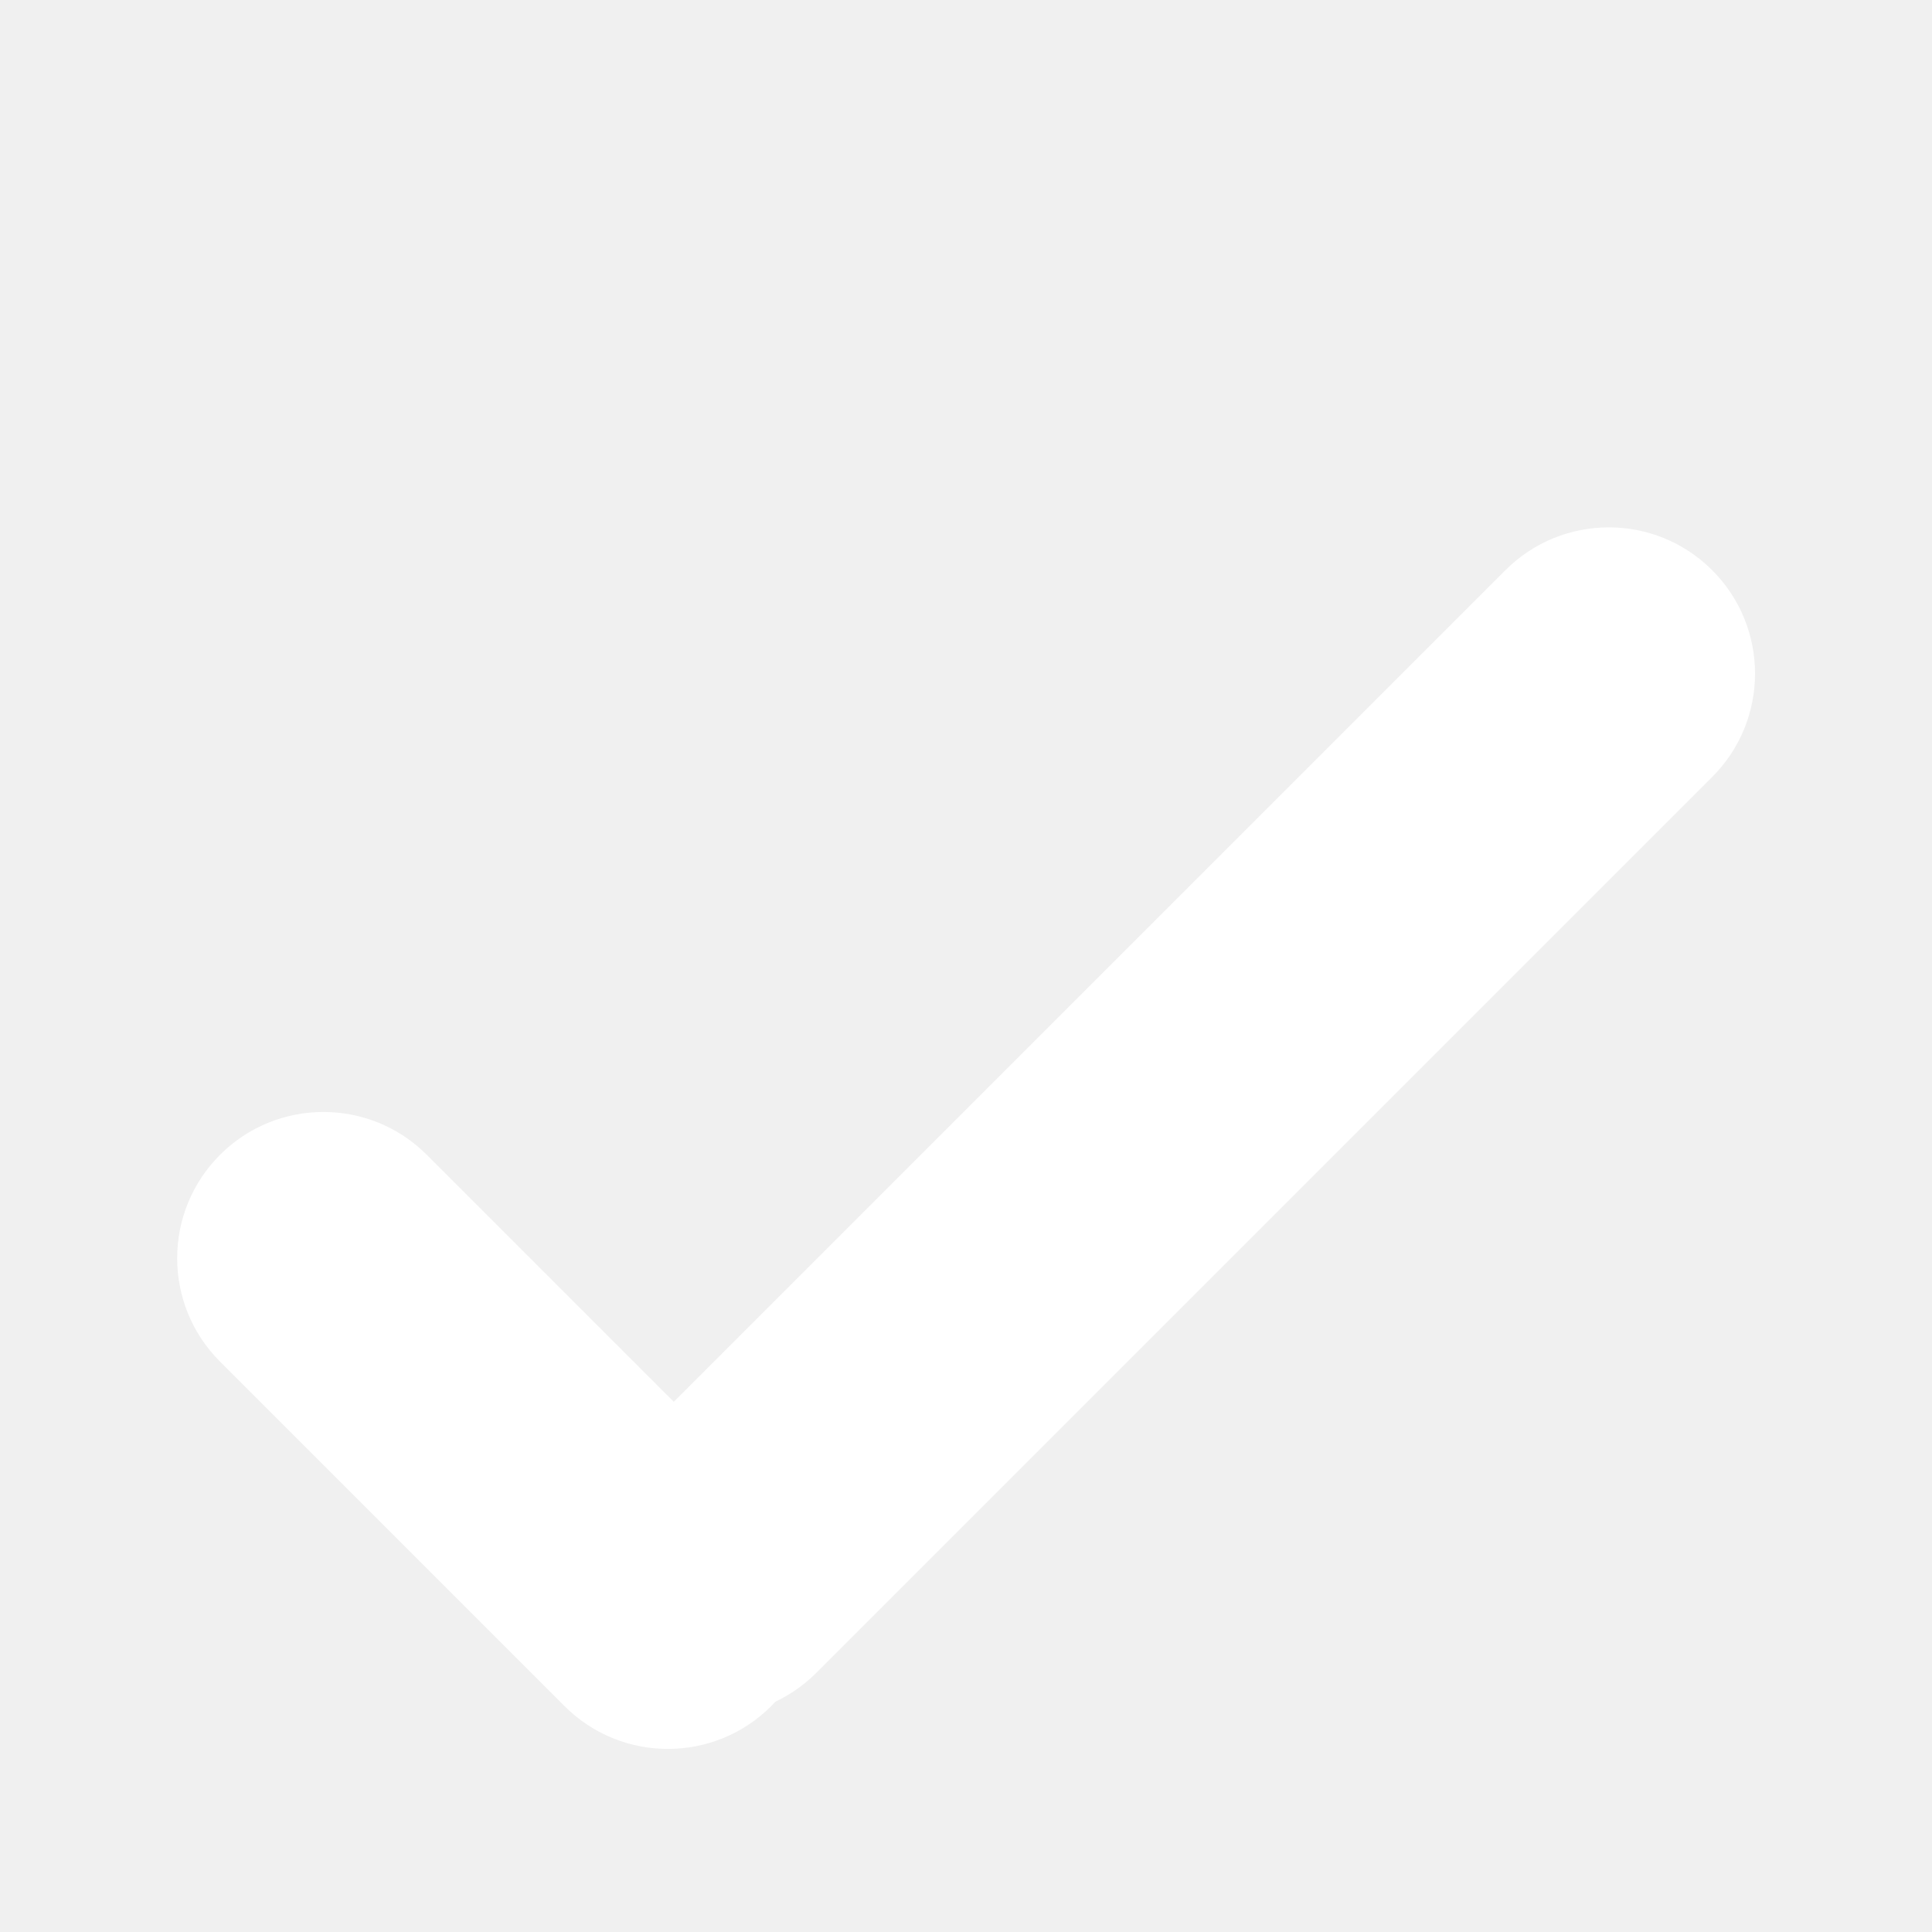
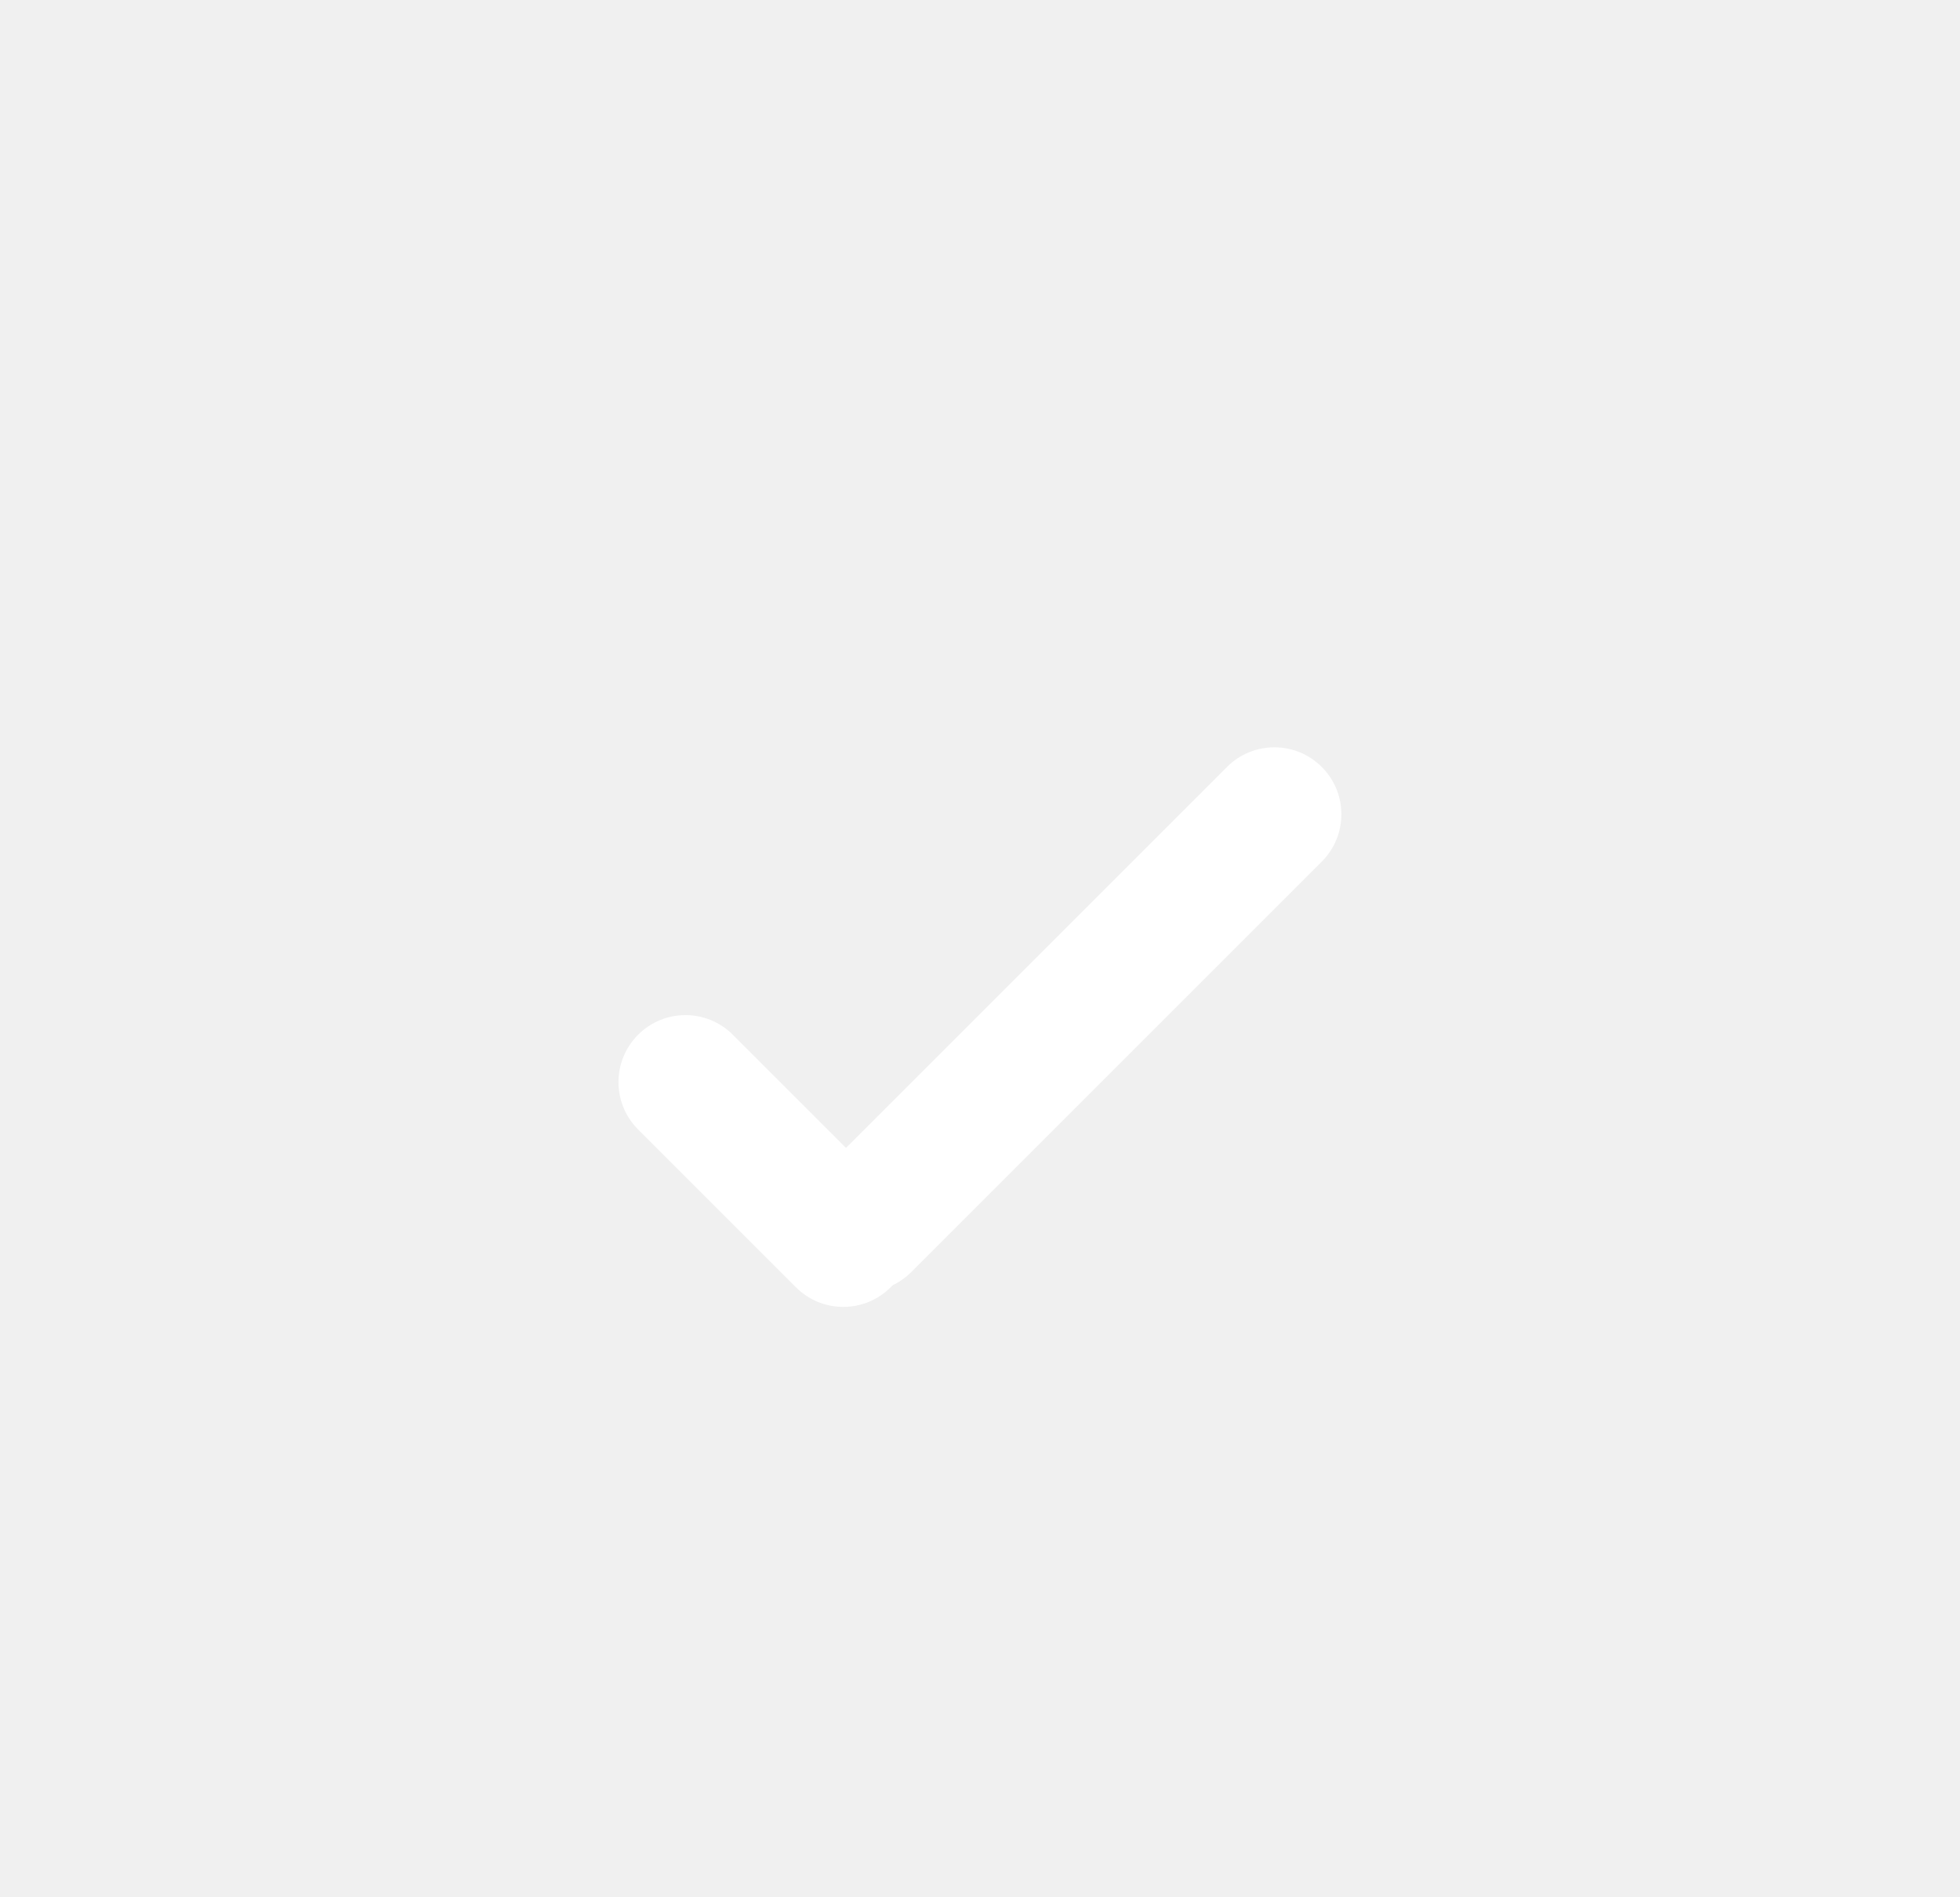
- <svg xmlns="http://www.w3.org/2000/svg" width="14" height="14" viewBox="0 0 14 14" fill="none">
-   <rect x="11.658" y="3.383" width="2.119" height="11.299" rx="1.059" transform="rotate(45 11.6582 3.38281)" fill="white" />
-   <rect x="6.338" y="11.613" width="2.119" height="5.649" rx="1.059" transform="rotate(135 6.33789 11.6133)" fill="white" />
+ <svg xmlns="http://www.w3.org/2000/svg" width="31" height="30" viewBox="0 0 31 30" fill="none">
+   <rect x="20.156" y="11.383" width="2.119" height="11.299" rx="1.059" transform="rotate(45 20.1562 11.3828)" fill="white" />
+   <rect x="14.836" y="19.613" width="2.119" height="5.649" rx="1.059" transform="rotate(135 14.8359 19.6133)" fill="white" />
</svg>
